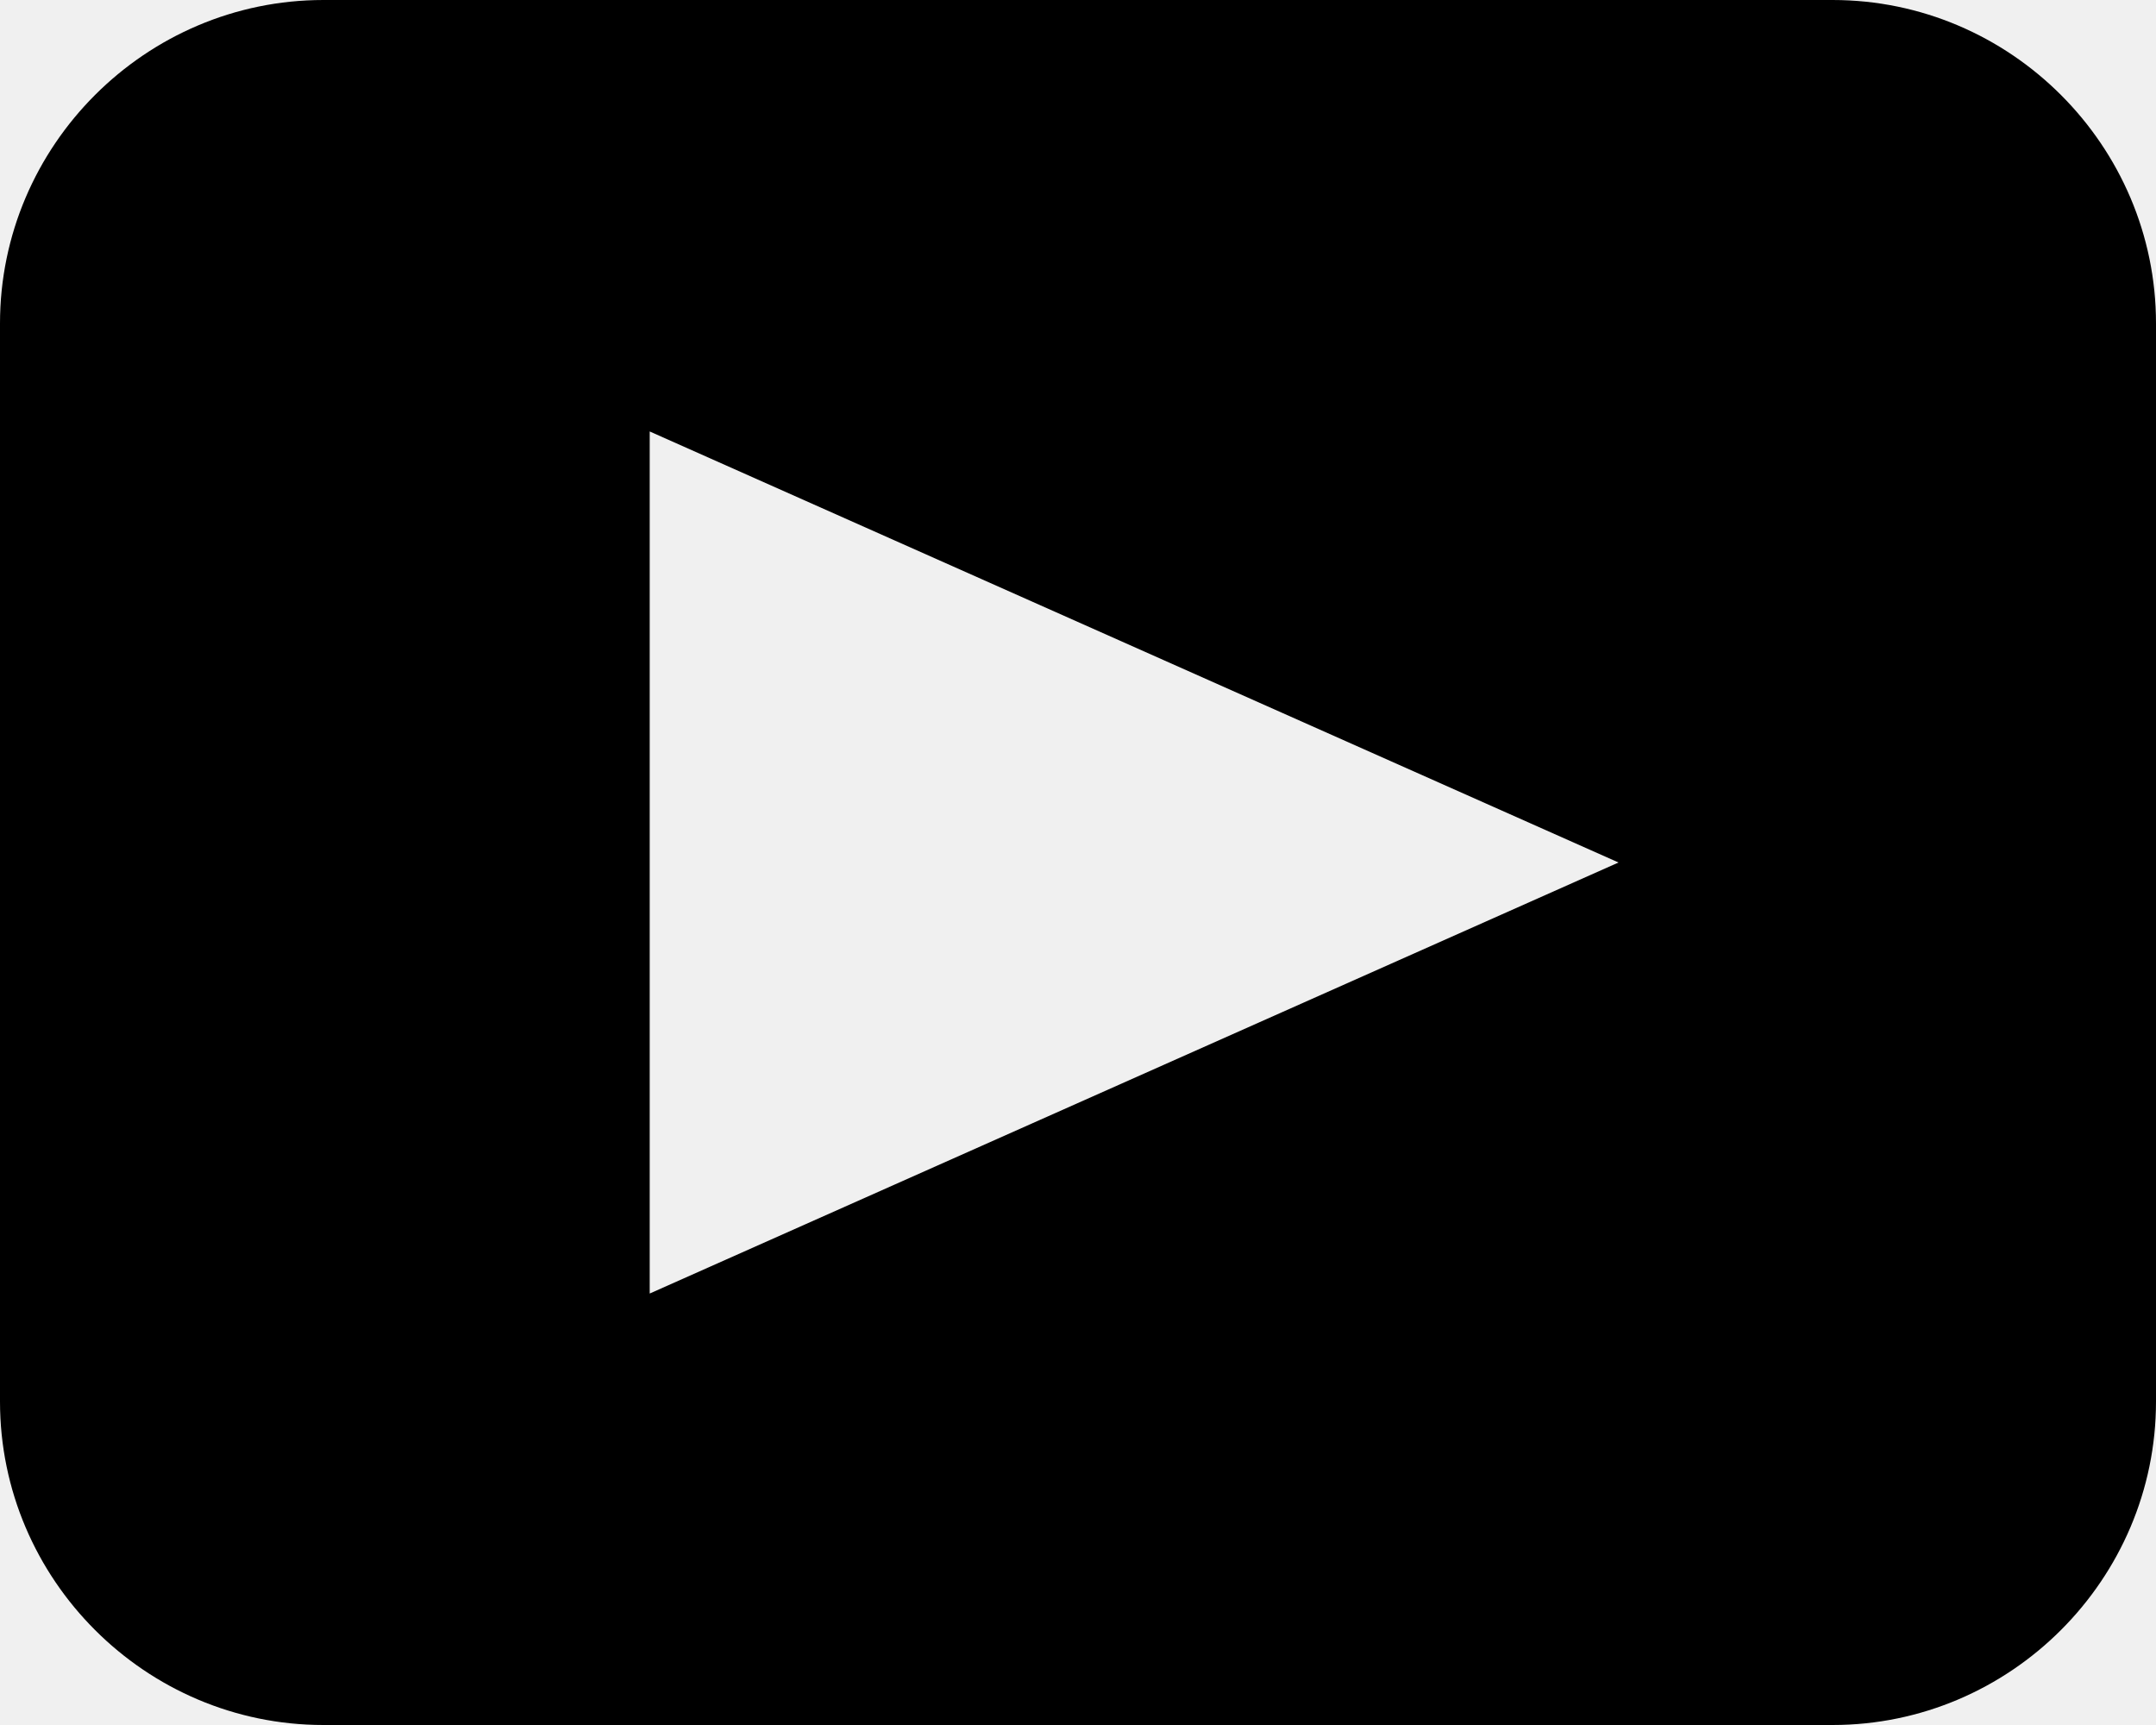
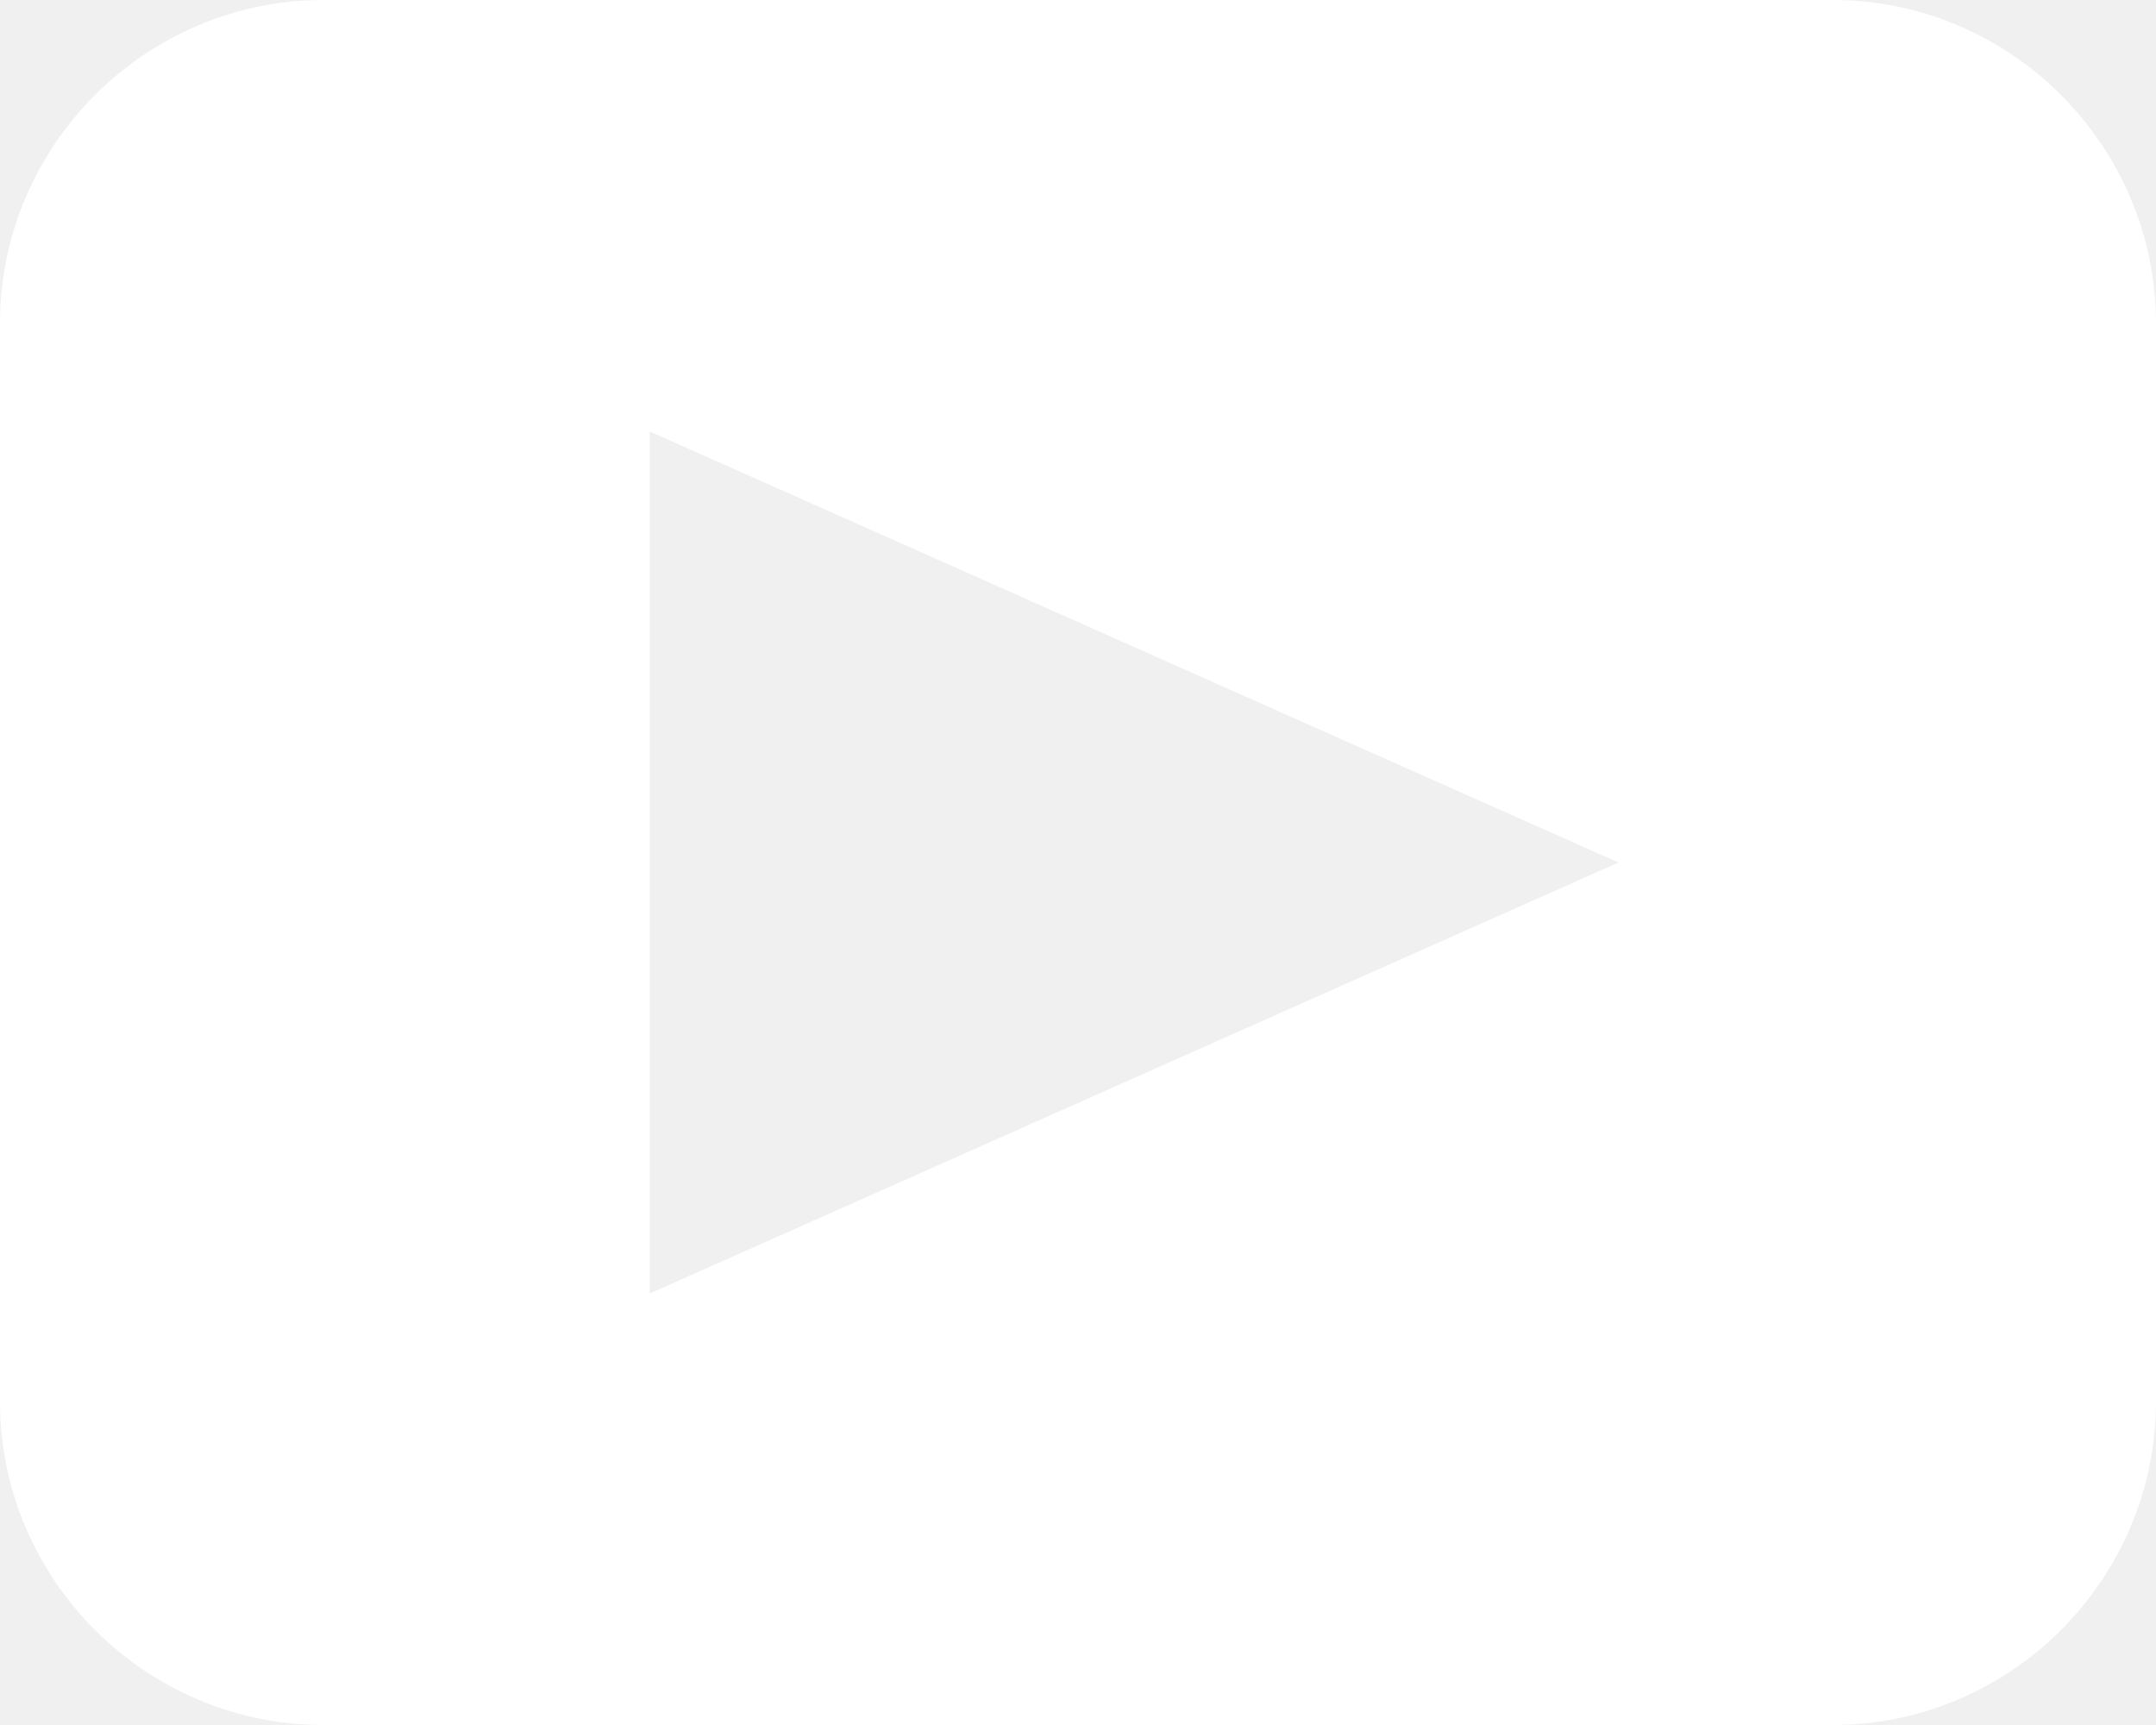
<svg xmlns="http://www.w3.org/2000/svg" width="20" height="16">
-   <path d="M17 0H3C1.35 0 0 1.35 0 3v10c0 1.65 1.35 3 3 3h14c1.65 0 3-1.35 3-3V3c0-1.65-1.35-3-3-3zM6.027 11.998V4.002L15.014 8l-8.987 3.998z" />
+   <path fill="#fff" d="M17 0H3C1.35 0 0 1.35 0 3v10c0 1.65 1.35 3 3 3h14c1.65 0 3-1.35 3-3V3c0-1.65-1.35-3-3-3zM6.027 11.998V4.002L15.014 8l-8.987 3.998z" />
</svg>
